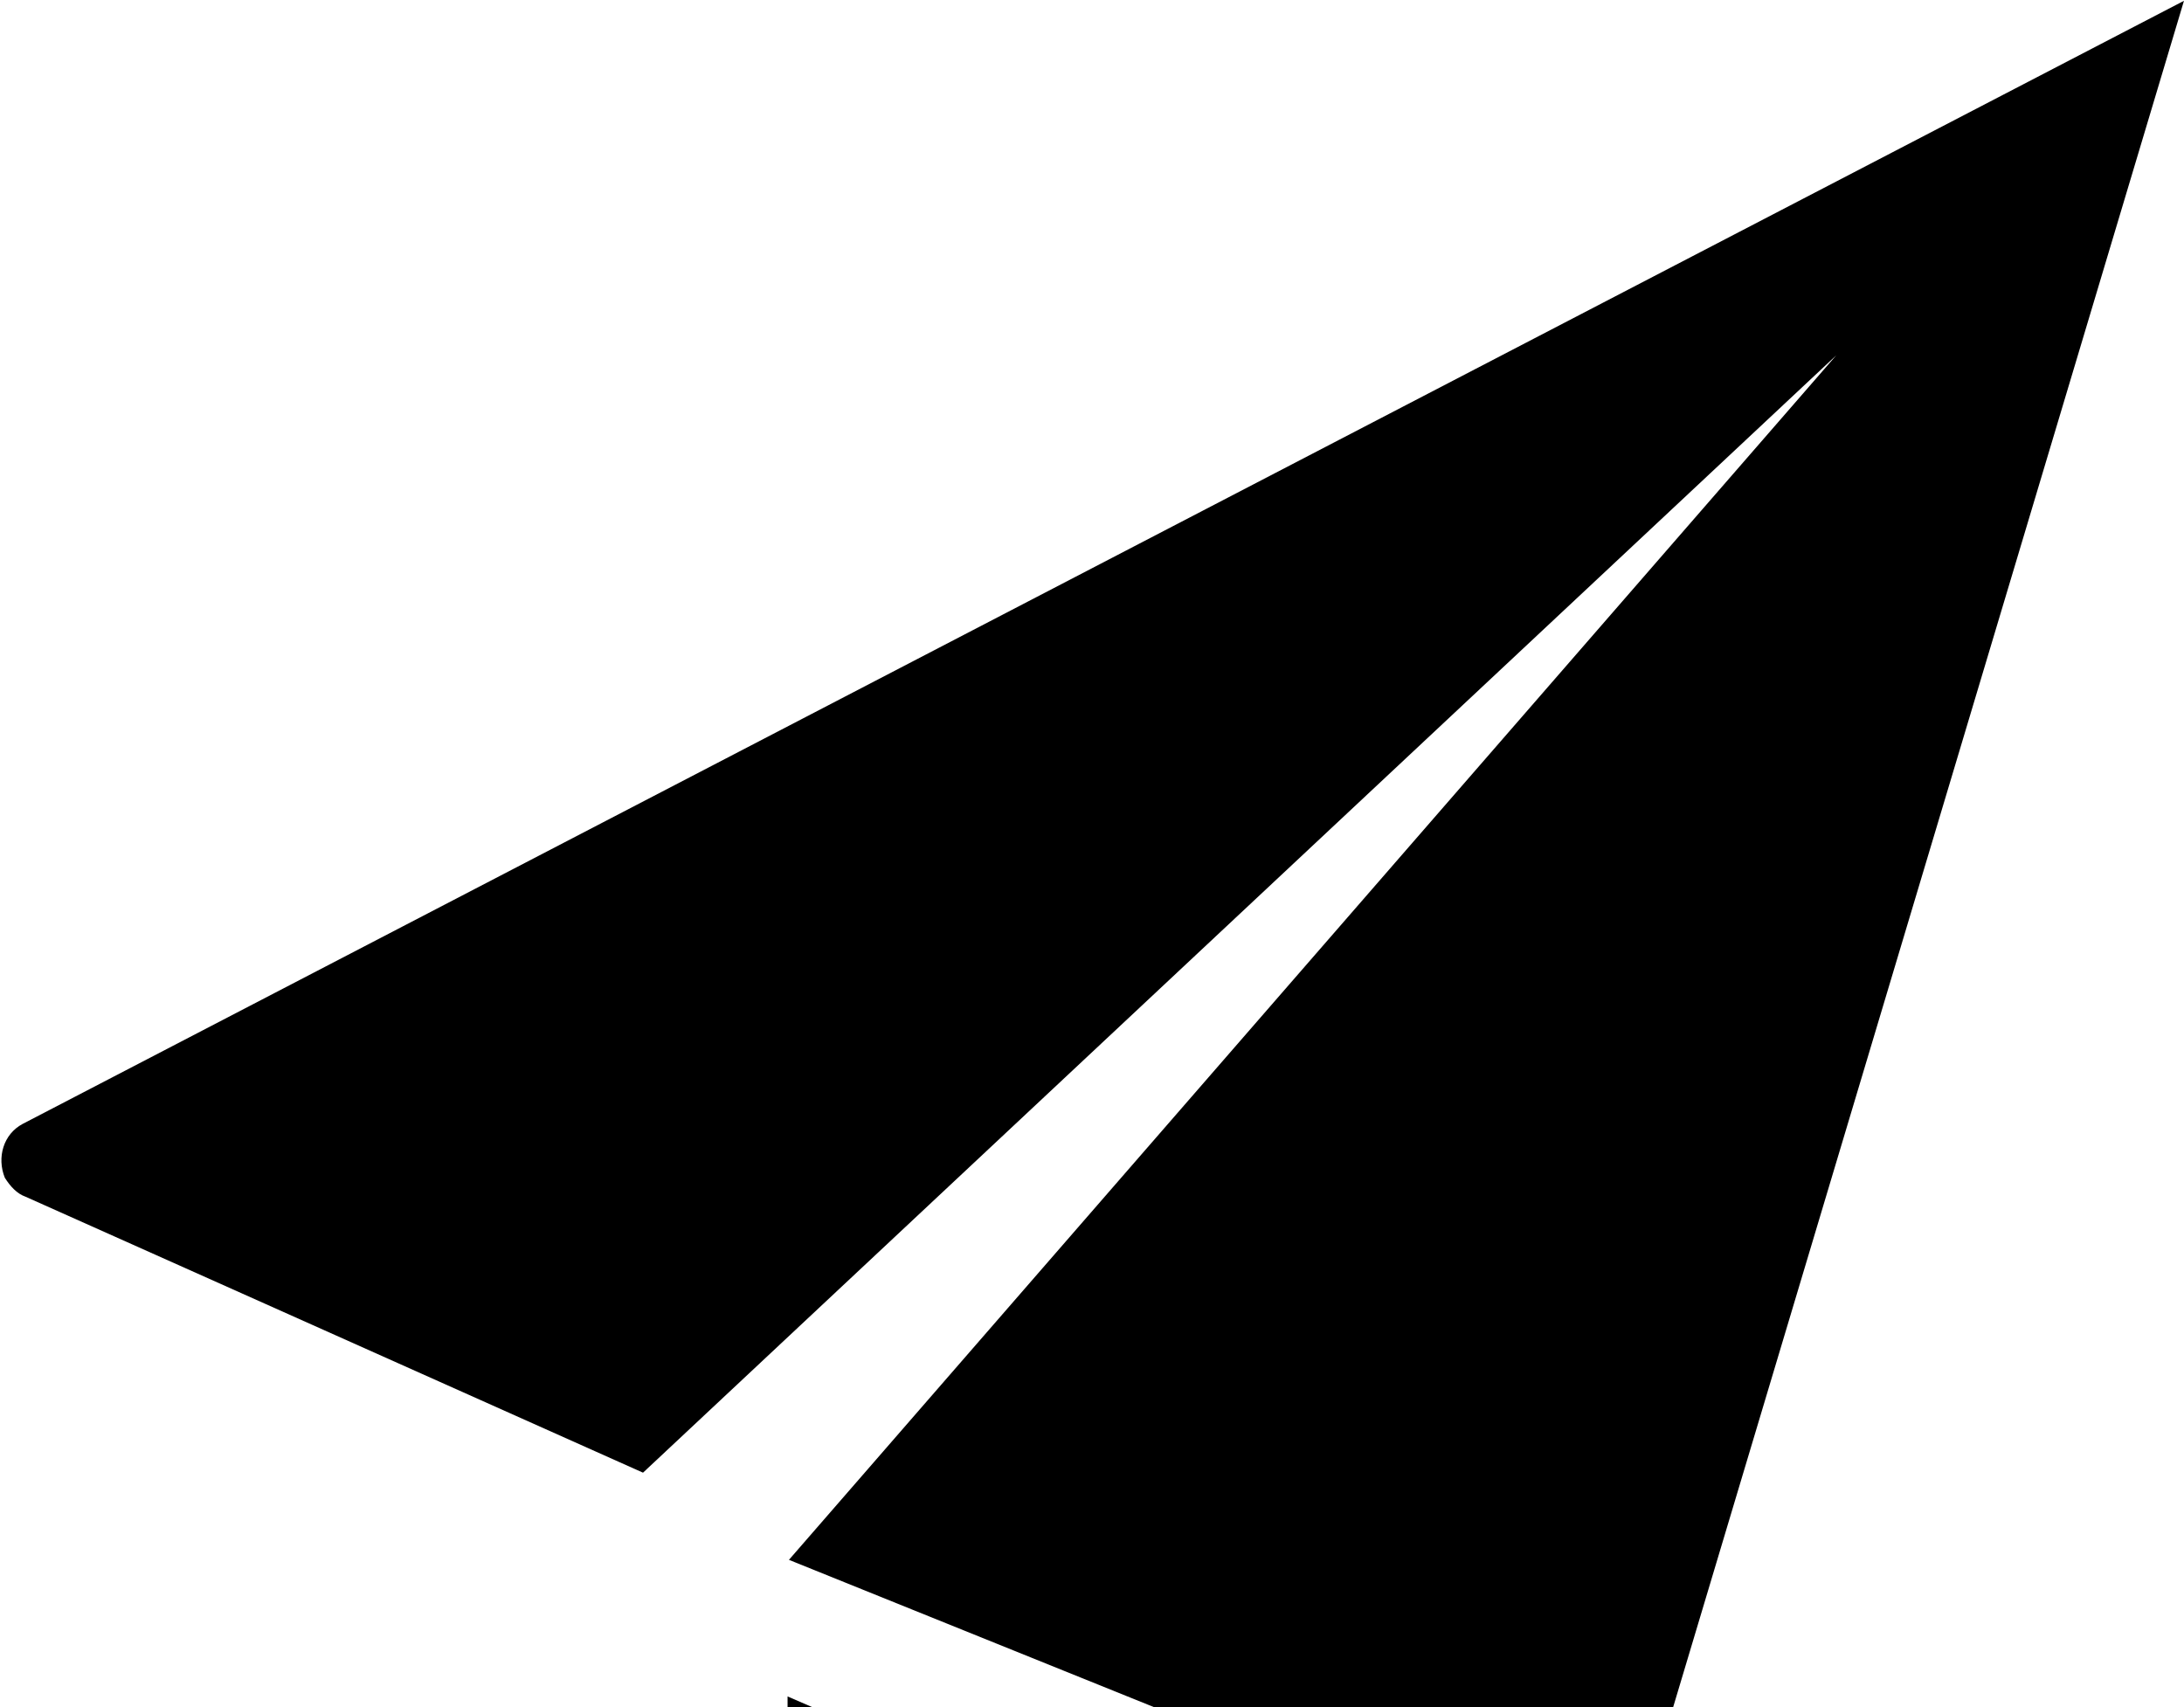
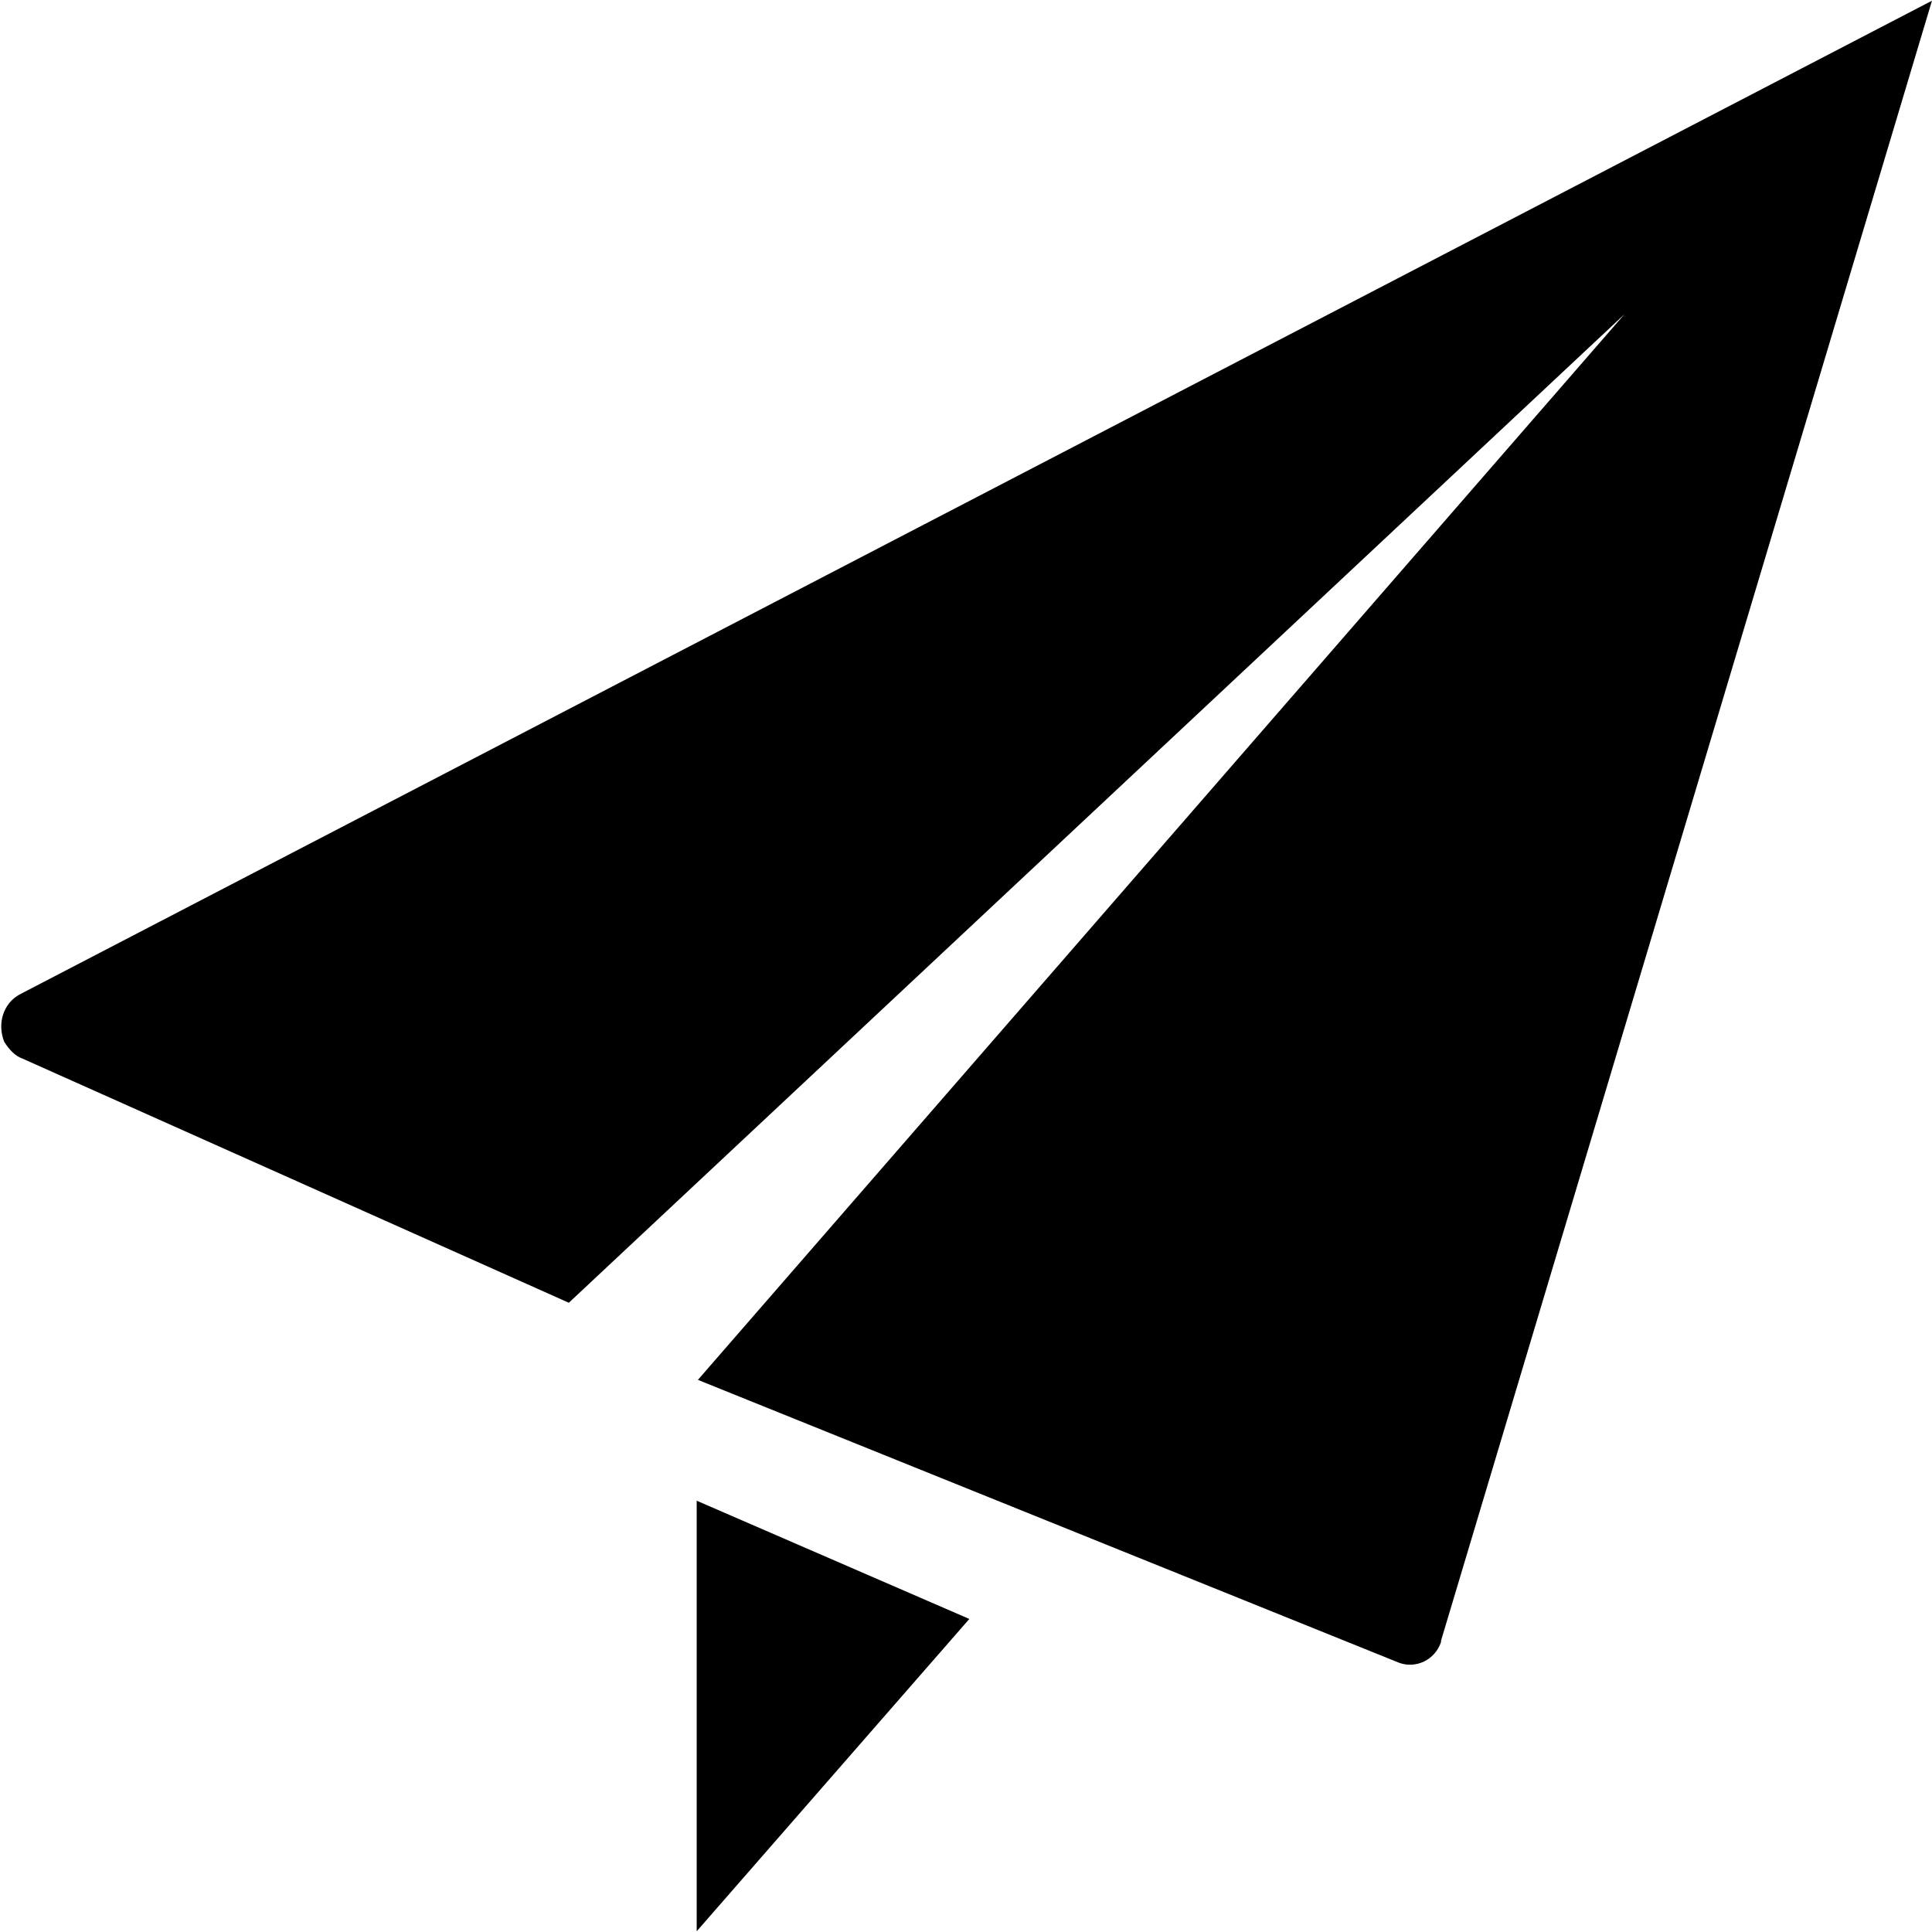
- <svg xmlns="http://www.w3.org/2000/svg" viewBox="0 0 128 100">
-   <path fill="currentColor" d="M1.482 70.131l36.204 16.18 69.932-65.485-61.38 70.594 46.435 18.735c1.119.425 2.397-.17 2.797-1.363v-.085L127.998.047 1.322 65.874c-1.12.597-1.519 1.959-1.04 3.151.32.511.72.937 1.2 1.107zm44.676 57.821L64.22 107.26l-18.062-7.834v28.527z" />
+ <svg xmlns="http://www.w3.org/2000/svg" viewBox="0 0 128 128">
+   <path d="M1.482 70.131l36.204 16.18 69.932-65.485-61.38 70.594 46.435 18.735c1.119.425 2.397-.17 2.797-1.363v-.085L127.998.047 1.322 65.874c-1.12.597-1.519 1.959-1.04 3.151.32.511.72.937 1.2 1.107zm44.676 57.821L64.22 107.26l-18.062-7.834v28.527z" />
</svg>
